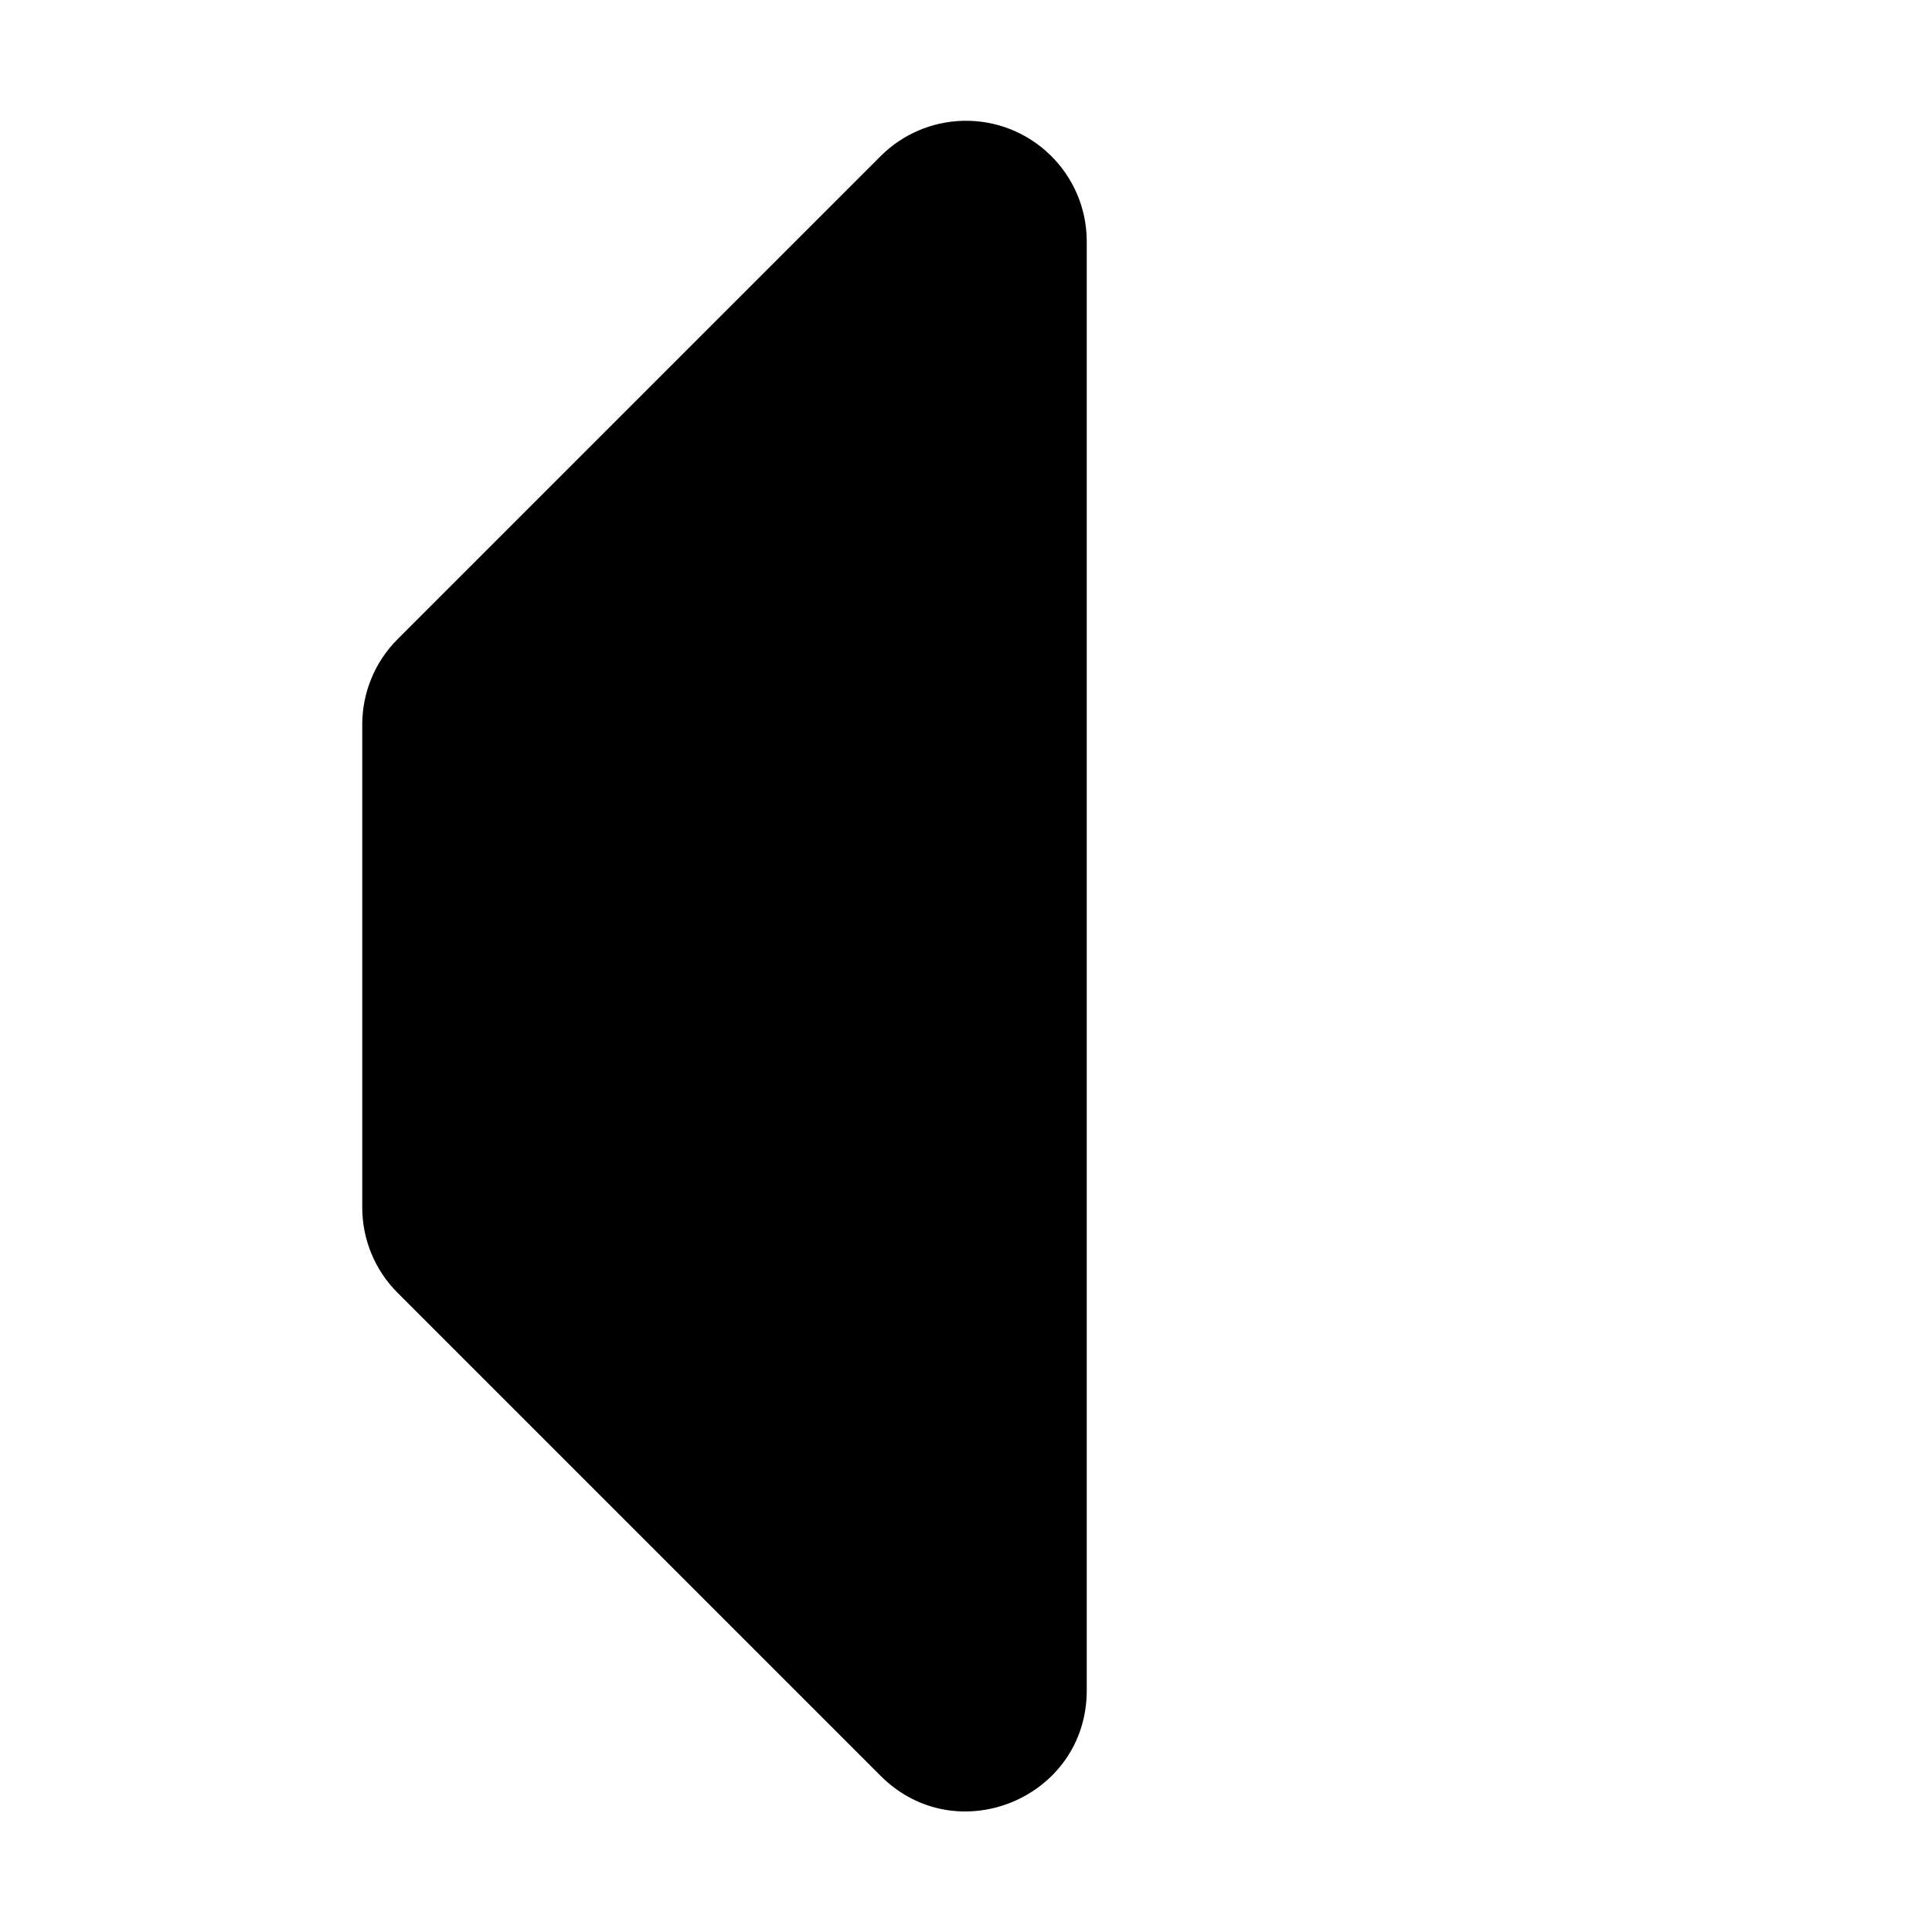
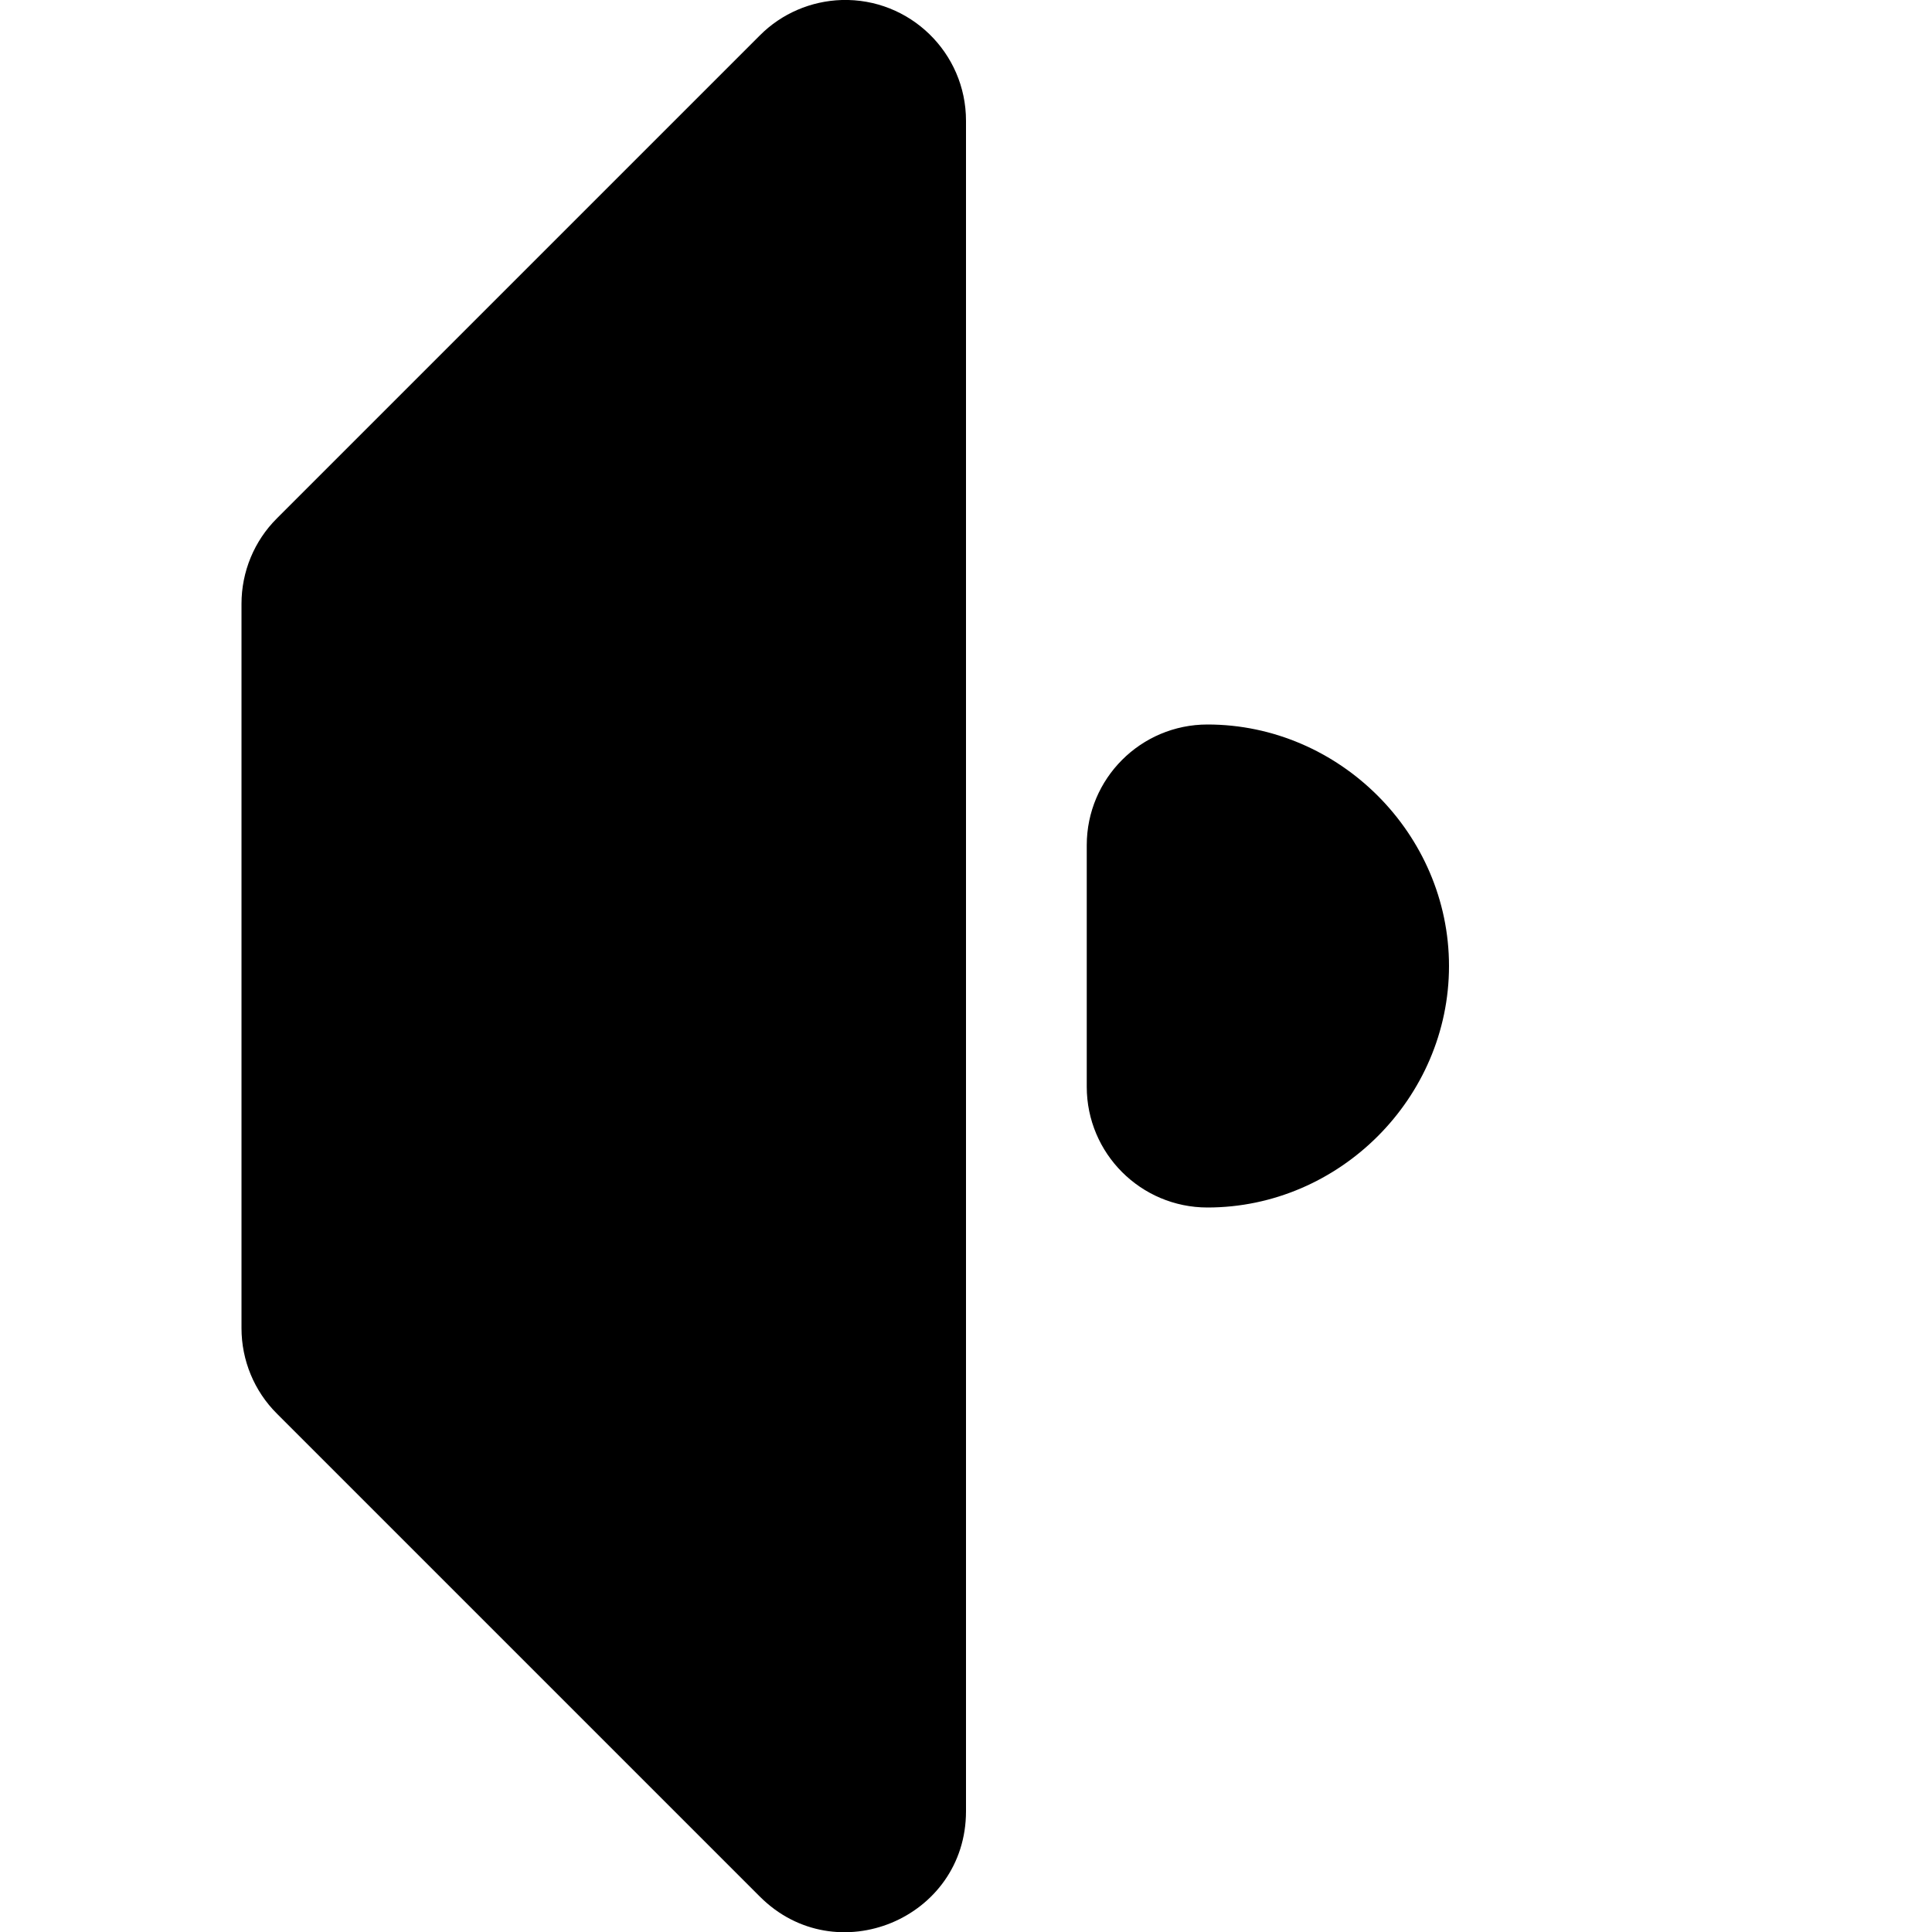
- <svg xmlns="http://www.w3.org/2000/svg" width="48" height="48" id="svg4152" version="1.1" viewBox="0 0 48 48">
+ <svg xmlns="http://www.w3.org/2000/svg" width="16" height="16" id="svg4152" version="1.1" viewBox="0 0 16 16">
  <defs id="defs4154" />
-   <g id="layer1" transform="translate(0,32)">
-     <path style="color:#000000;font-style:normal;font-variant:normal;font-weight:normal;font-stretch:normal;font-size:medium;line-height:normal;font-family:sans-serif;text-indent:0;text-align:start;text-decoration:none;text-decoration-line:none;text-decoration-style:solid;text-decoration-color:#000000;letter-spacing:normal;word-spacing:normal;text-transform:none;direction:ltr;block-progression:tb;writing-mode:lr-tb;baseline-shift:baseline;text-anchor:start;white-space:normal;clip-rule:nonzero;display:inline;overflow:visible;visibility:visible;opacity:1;isolation:auto;mix-blend-mode:normal;color-interpolation:sRGB;color-interpolation-filters:linearRGB;solid-color:#000000;solid-opacity:1;fill:#000000;fill-opacity:1;fill-rule:evenodd;stroke:none;stroke-width:6;stroke-linecap:round;stroke-linejoin:round;stroke-miterlimit:4;stroke-dasharray:none;stroke-dashoffset:0;stroke-opacity:1;color-rendering:auto;image-rendering:auto;shape-rendering:auto;text-rendering:auto;enable-background:accumulate" d="m 23.912,-28.998 c -0.765,0.022 -1.492,0.336 -2.033,0.877 l -12,12 C 9.316,-15.559 9,-14.796 9,-14 l 0,12 c 1.531e-4,0.796 0.316,1.559 0.879,2.121 L 21.879,12.121 C 23.769,14.01 26.999,12.672 27,10 l 0,-36 c -5.49e-4,-1.691 -1.398,-3.047 -3.088,-2.998 z" id="path4172" />
+   <g id="layer1">
+     <path style="color:#000000;font-style:normal;font-variant:normal;font-weight:normal;font-stretch:normal;font-size:medium;line-height:normal;font-family:sans-serif;font-variant-ligatures:normal;font-variant-position:normal;font-variant-caps:normal;font-variant-numeric:normal;font-variant-alternates:normal;font-feature-settings:normal;text-indent:0;text-align:start;text-decoration:none;text-decoration-line:none;text-decoration-style:solid;text-decoration-color:#000000;letter-spacing:normal;word-spacing:normal;text-transform:none;writing-mode:lr-tb;direction:ltr;text-orientation:mixed;dominant-baseline:auto;baseline-shift:baseline;text-anchor:start;white-space:normal;shape-padding:0;clip-rule:nonzero;display:inline;overflow:visible;visibility:visible;opacity:1;isolation:auto;mix-blend-mode:normal;color-interpolation:sRGB;color-interpolation-filters:linearRGB;solid-color:#000000;solid-opacity:1;vector-effect:none;fill:#000000;fill-opacity:1;fill-rule:evenodd;stroke:none;stroke-width:2;stroke-linecap:round;stroke-linejoin:round;stroke-miterlimit:4;stroke-dasharray:none;stroke-dashoffset:0;stroke-opacity:1;color-rendering:auto;image-rendering:auto;shape-rendering:auto;text-rendering:auto;enable-background:accumulate" d="M 6.971,0 C 6.716,0.008 6.473,0.112 6.293,0.293 L 2.293,4.293 C 2.105,4.48 2,4.735 2,5 v 6 c 5.11e-5,0.265 0.105,0.52 0.293,0.707 l 4,4 C 6.923,16.337 8,15.891 8,15 V 1 C 8,0.436 7.534,-0.016 6.971,0 Z" id="path814" />
+     <path style="color:#000000;font-style:normal;font-variant:normal;font-weight:normal;font-stretch:normal;font-size:medium;line-height:normal;font-family:sans-serif;font-variant-ligatures:normal;font-variant-position:normal;font-variant-caps:normal;font-variant-numeric:normal;font-variant-alternates:normal;font-feature-settings:normal;text-indent:0;text-align:start;text-decoration:none;text-decoration-line:none;text-decoration-style:solid;text-decoration-color:#000000;letter-spacing:normal;word-spacing:normal;text-transform:none;writing-mode:lr-tb;direction:ltr;text-orientation:mixed;dominant-baseline:auto;baseline-shift:baseline;text-anchor:start;white-space:normal;shape-padding:0;clip-rule:nonzero;display:inline;overflow:visible;visibility:visible;opacity:1;isolation:auto;mix-blend-mode:normal;color-interpolation:sRGB;color-interpolation-filters:linearRGB;solid-color:#000000;solid-opacity:1;vector-effect:none;fill:#000000;fill-opacity:1;fill-rule:nonzero;stroke:none;stroke-width:2;stroke-linecap:round;stroke-linejoin:round;stroke-miterlimit:4;stroke-dasharray:none;stroke-dashoffset:0;stroke-opacity:1;paint-order:normal;color-rendering:auto;image-rendering:auto;shape-rendering:auto;text-rendering:auto;enable-background:accumulate" d="M 10,6 A 1,1 0 0 0 9,7 v 1 1 a 1,1 0 0 0 1,1 c 1.093,0 2,-0.907 2,-2 0,-1.093 -0.907,-2 -2,-2 z" id="path816-3-6" />
  </g>
</svg>
